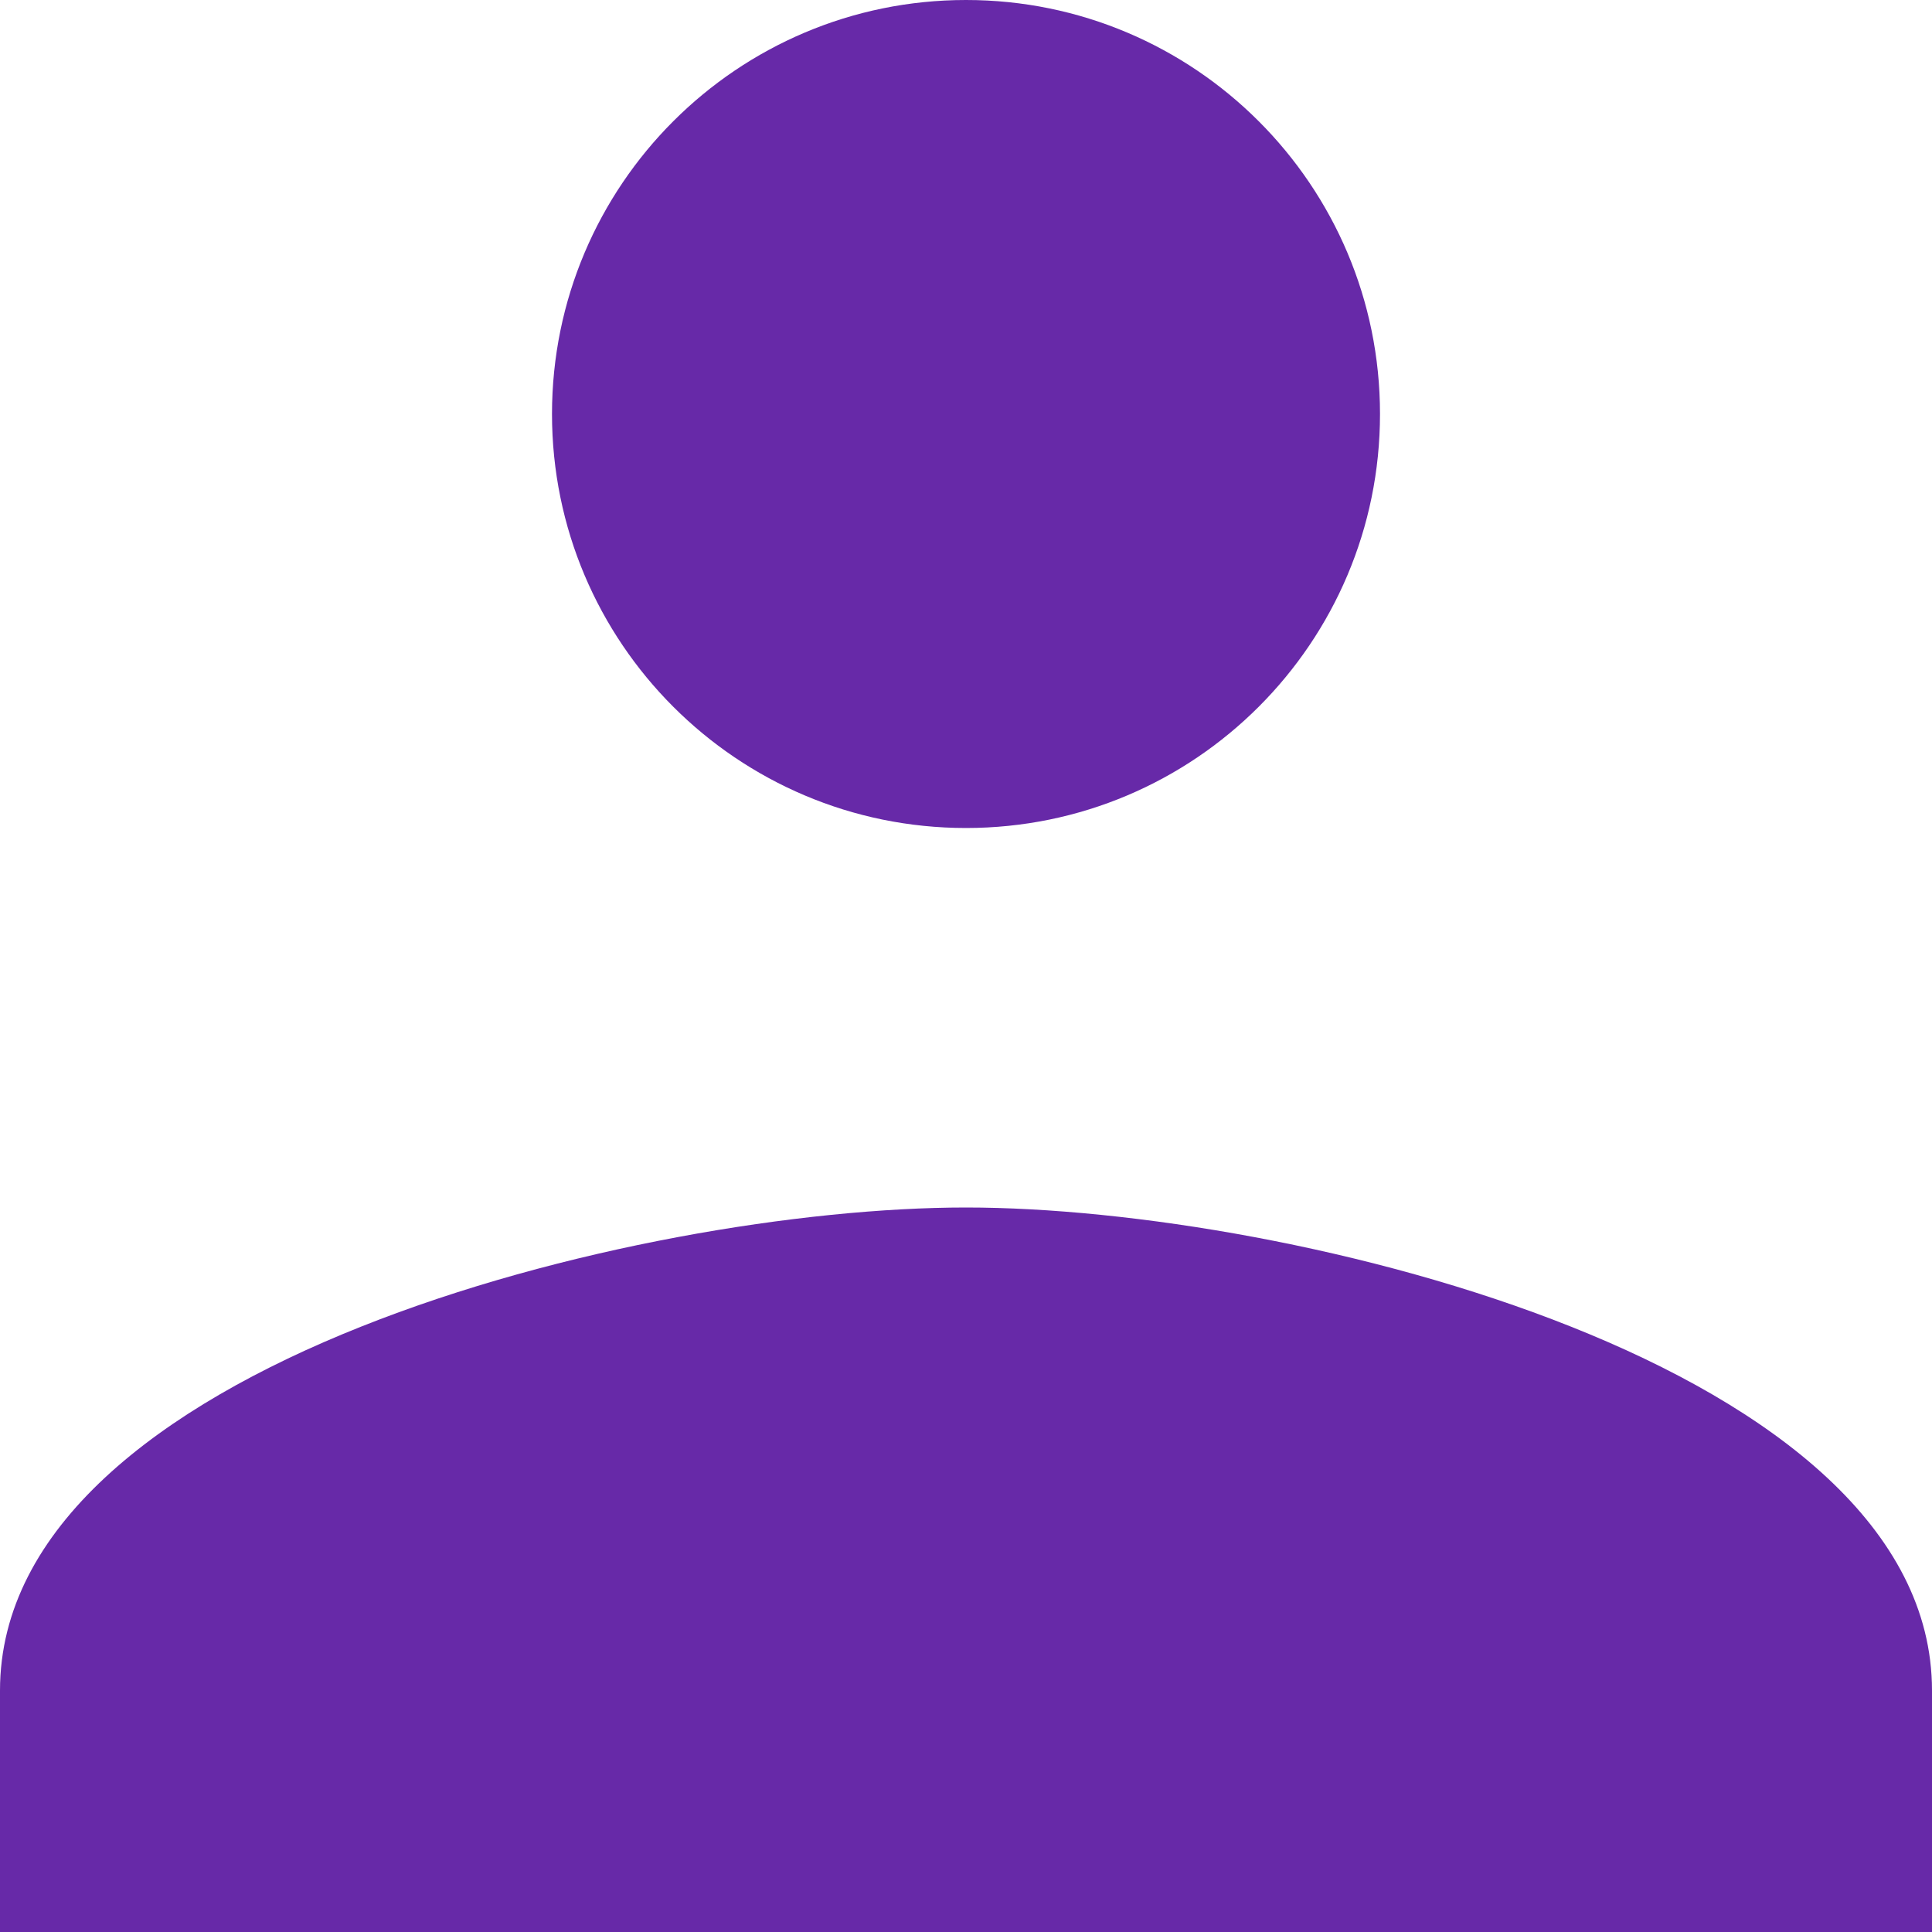
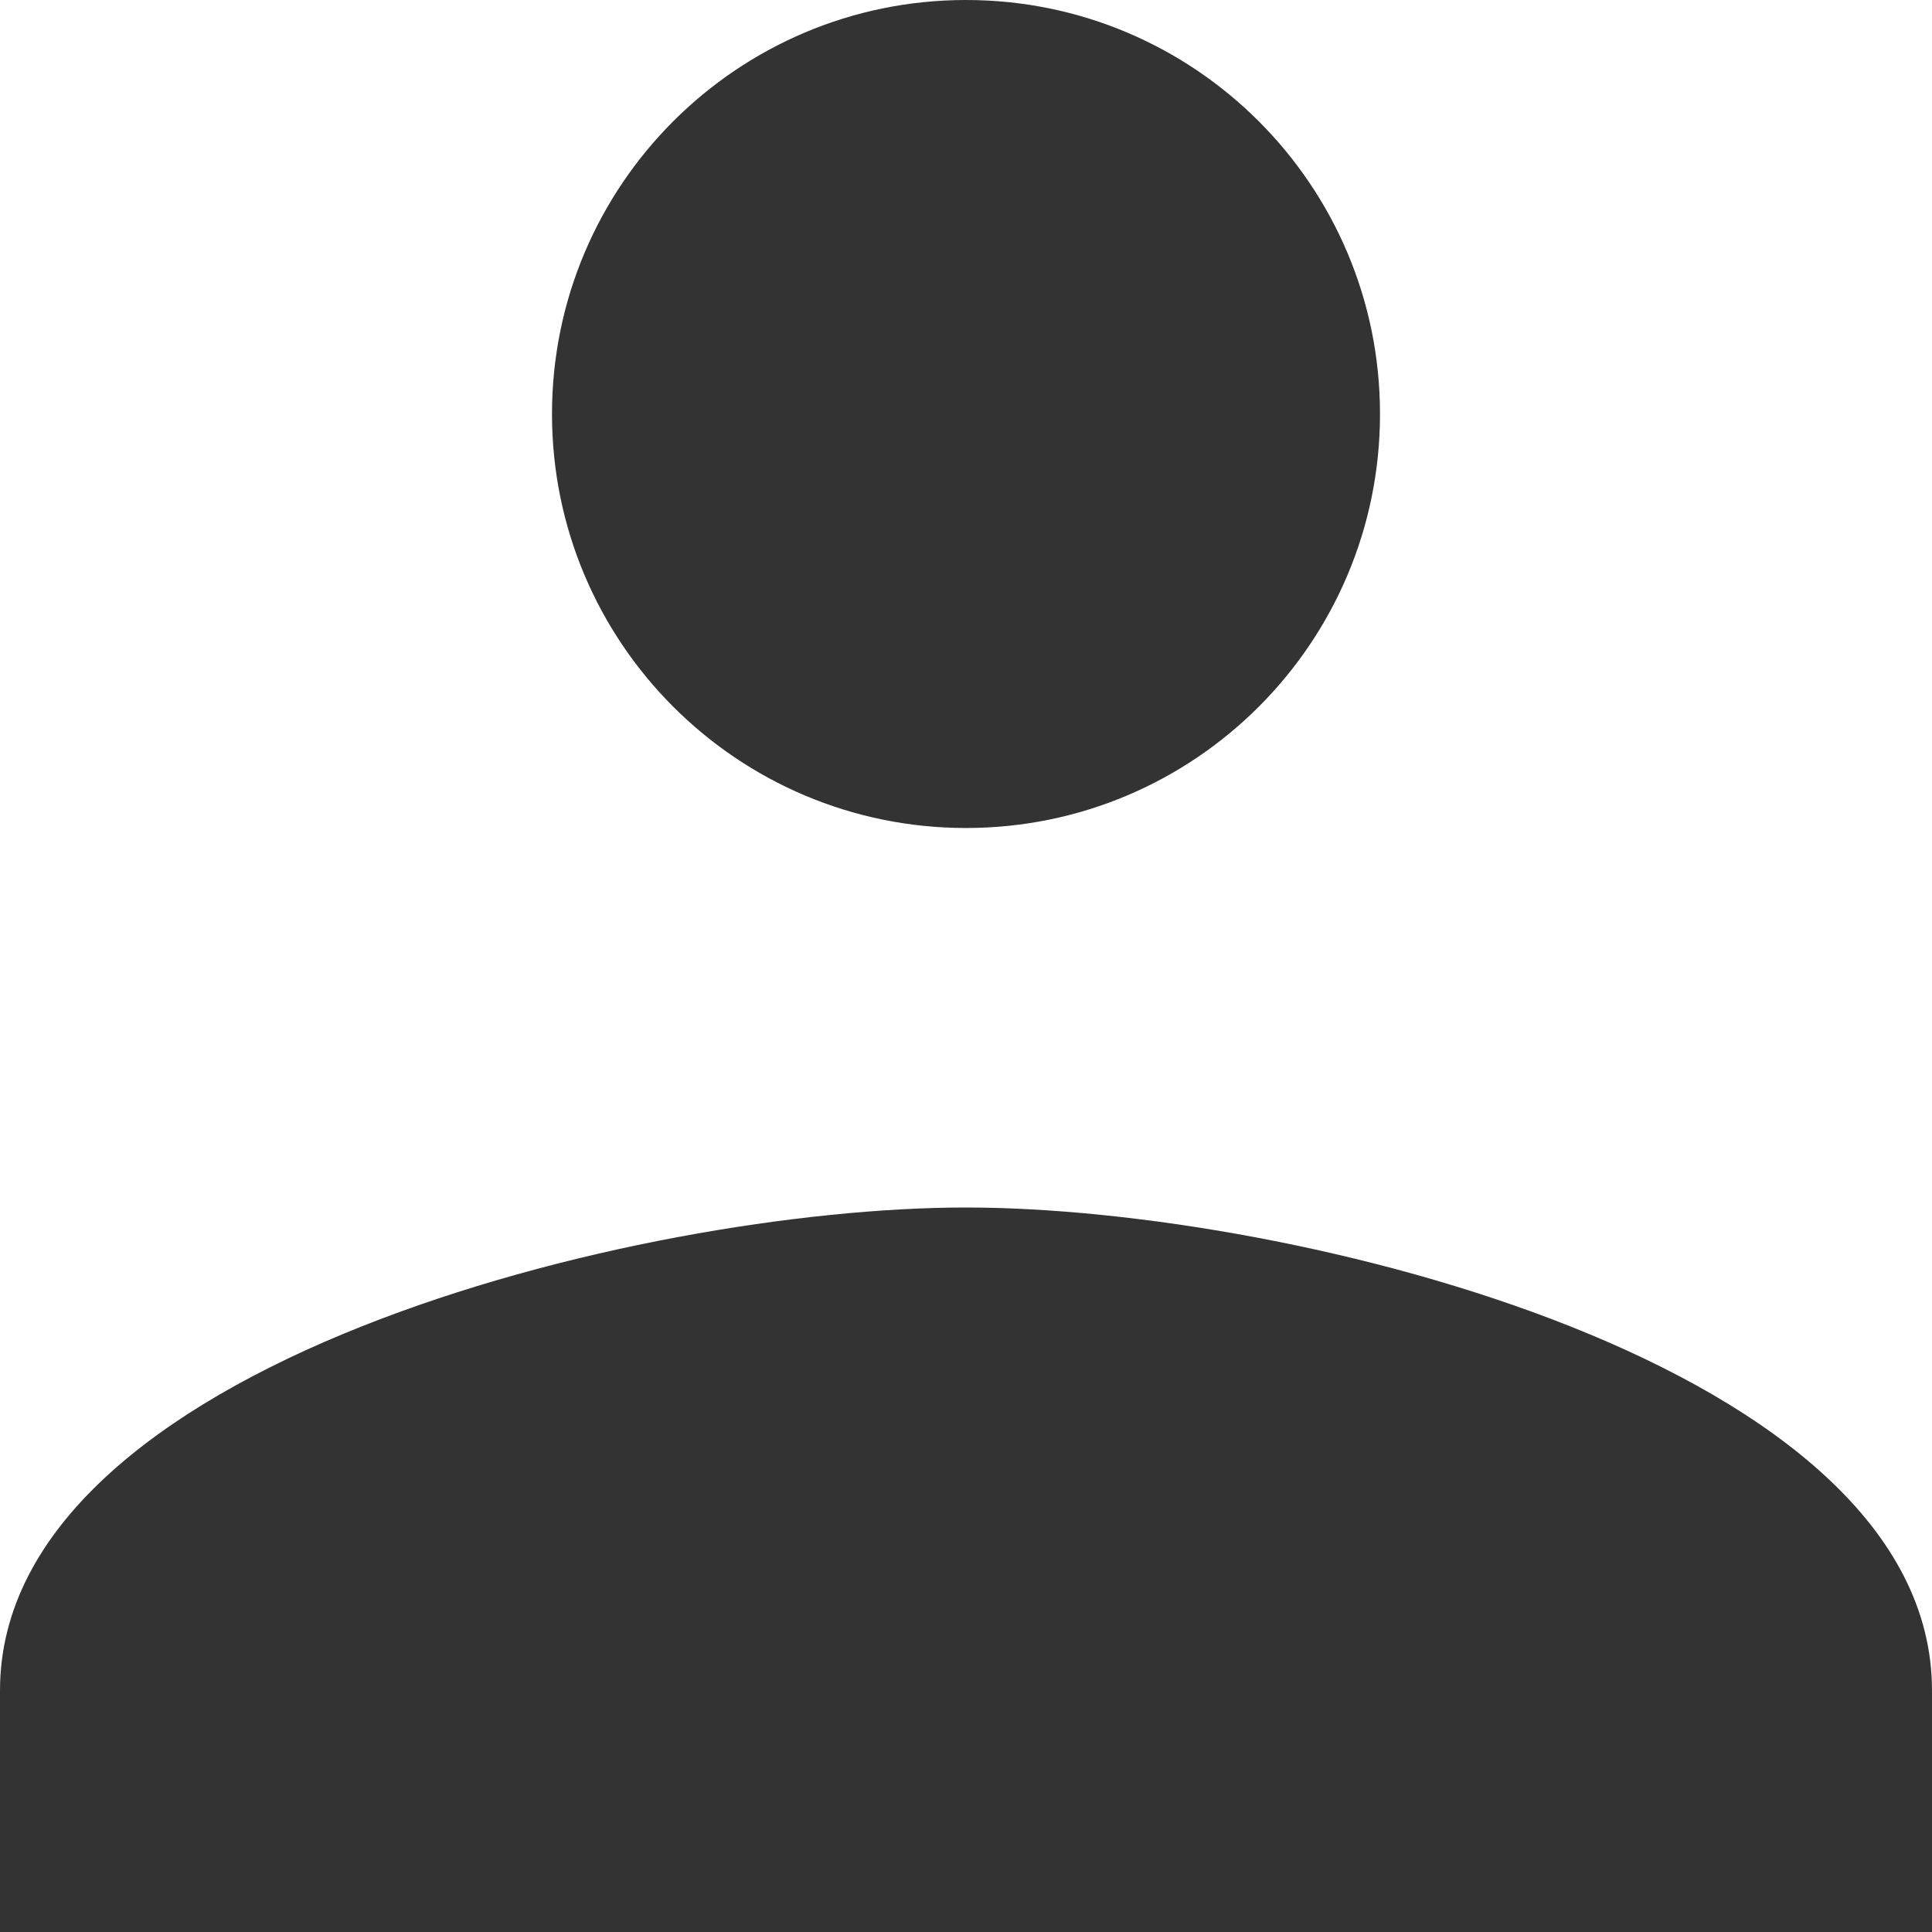
<svg xmlns="http://www.w3.org/2000/svg" height="14" width="14">
-   <path d="m0 14v-1.75c0-2.362 4.638-3.5 7-3.5 2.363 0 7 1.138 7 3.5v1.75zm7-8a3 3 0 1 1 0-6 3 3 0 0 1 0 6z" fill="#6729a8" fill-rule="evenodd" />
+   <path d="m0 14v-1.75c0-2.362 4.638-3.5 7-3.5 2.363 0 7 1.138 7 3.5v1.75zm7-8a3 3 0 1 1 0-6 3 3 0 0 1 0 6z" fill="#333333" fill-rule="evenodd" />
</svg>
